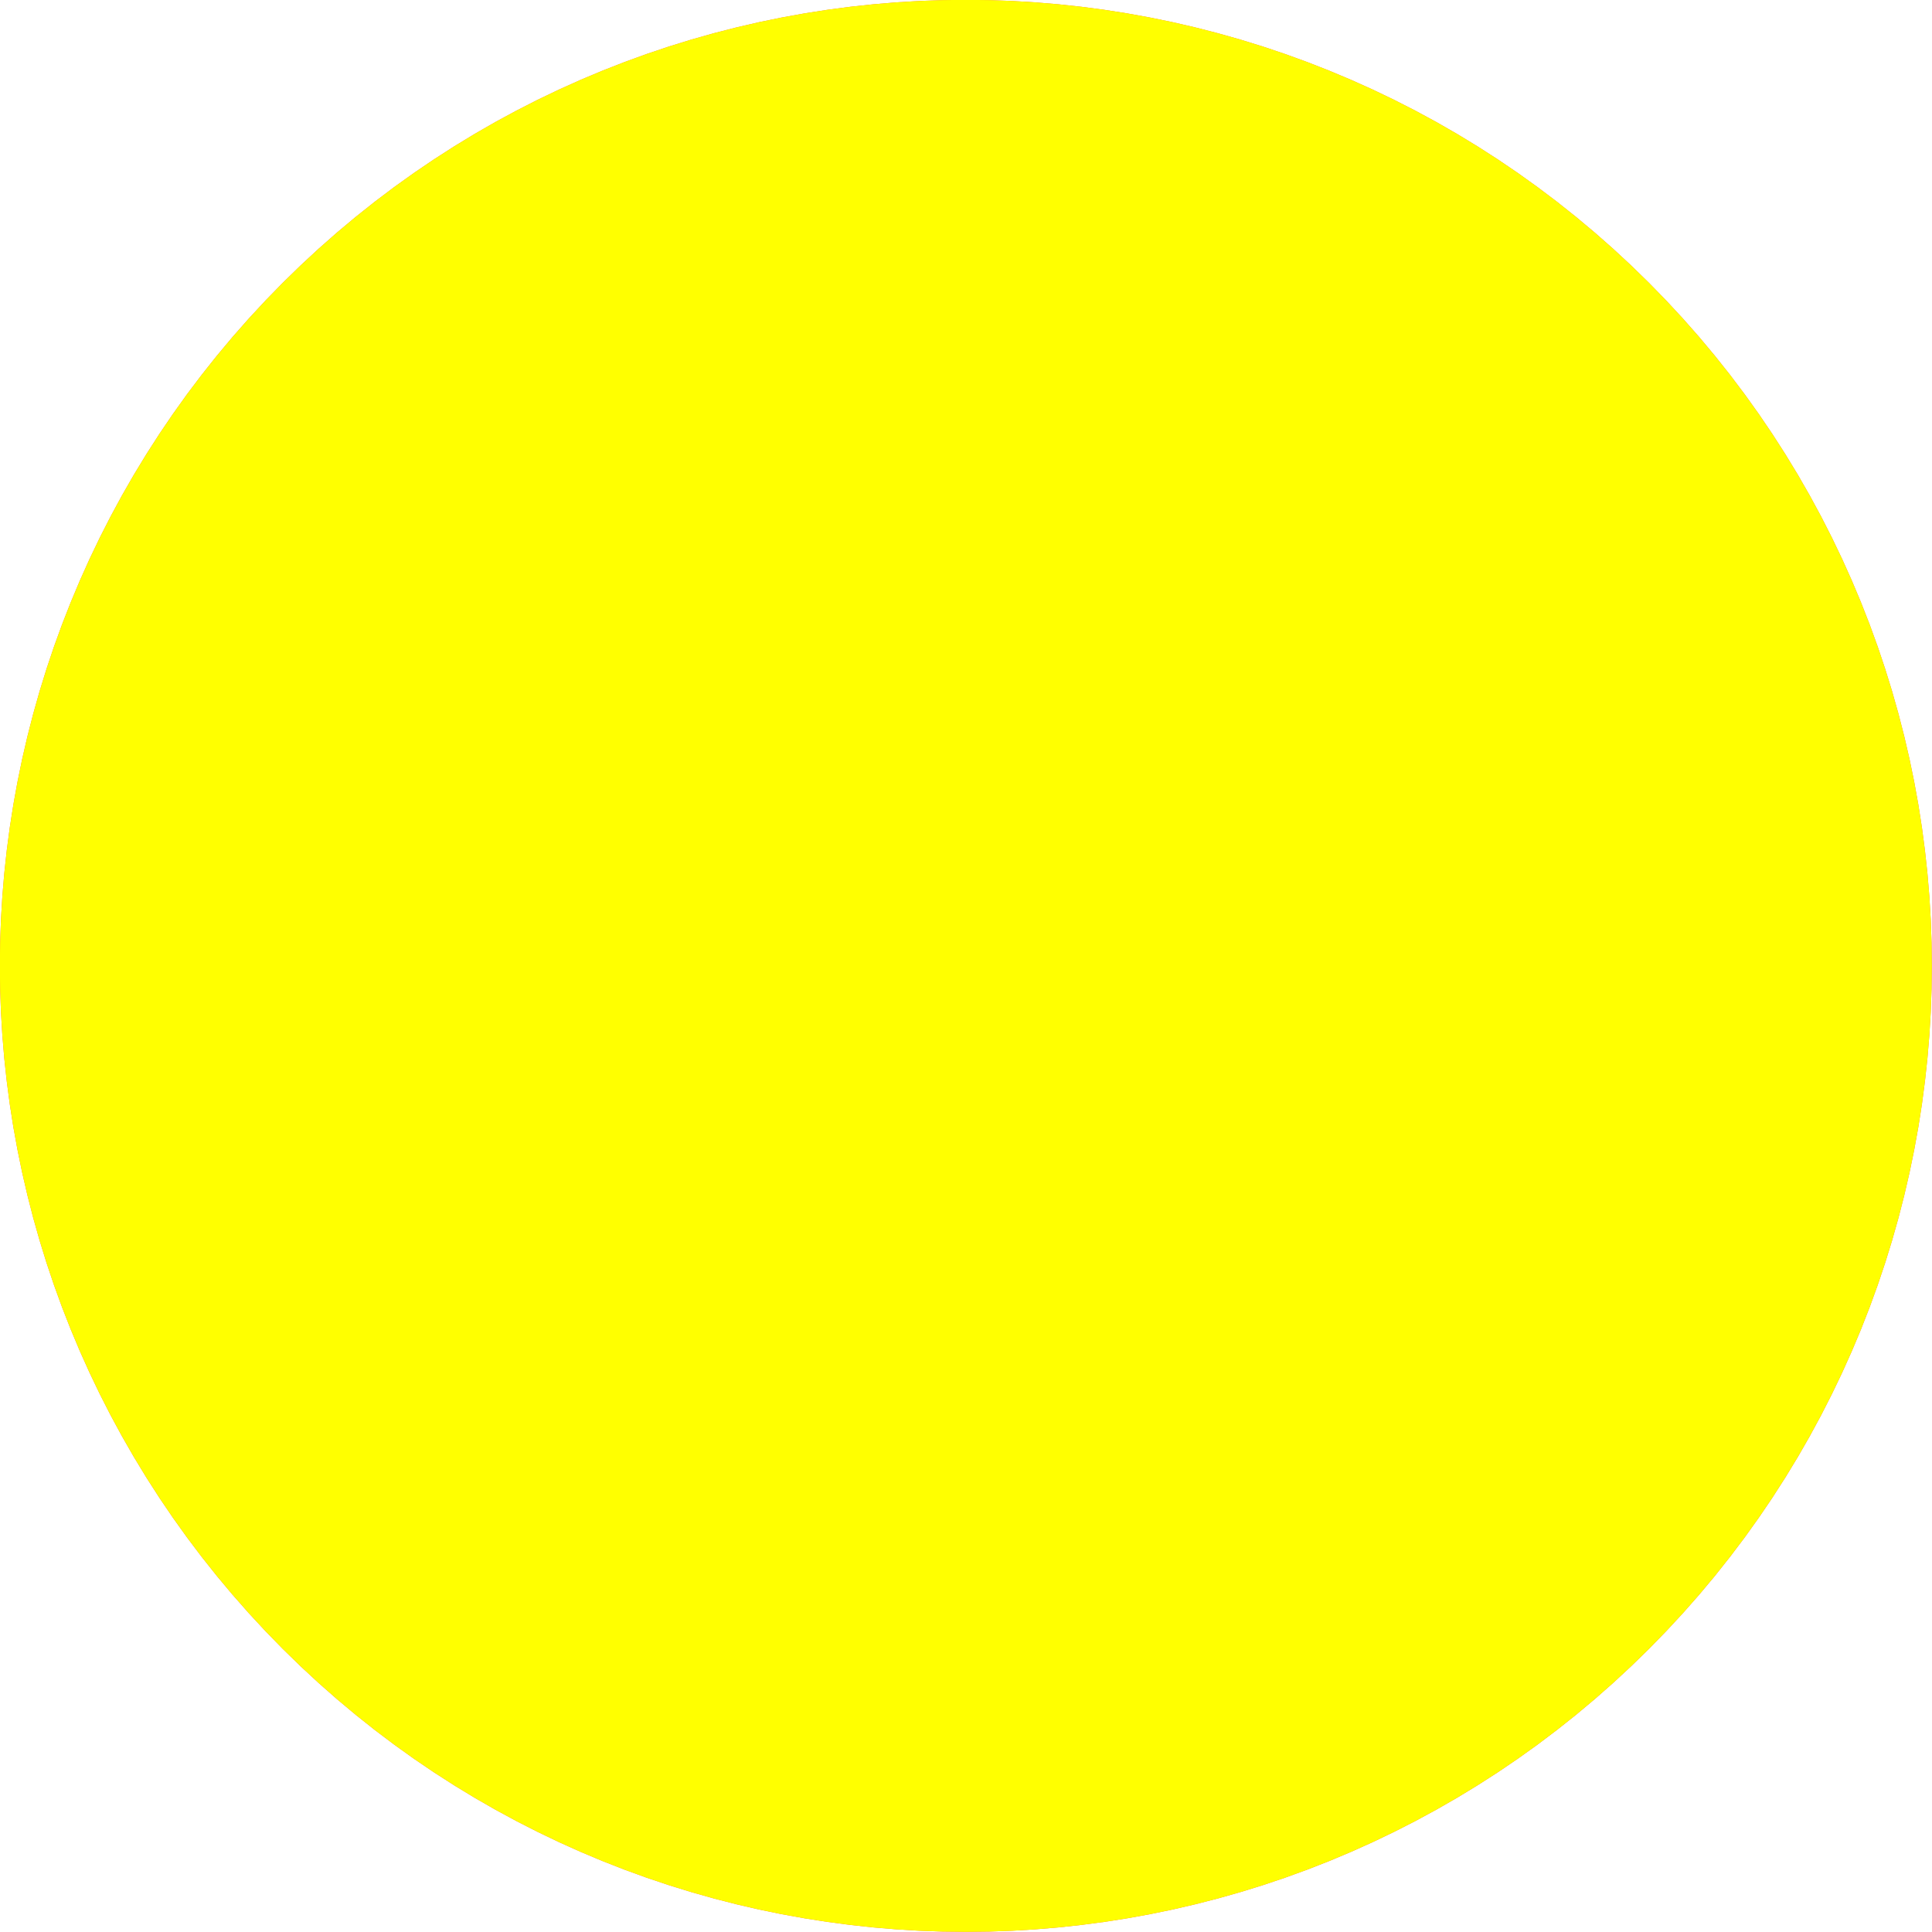
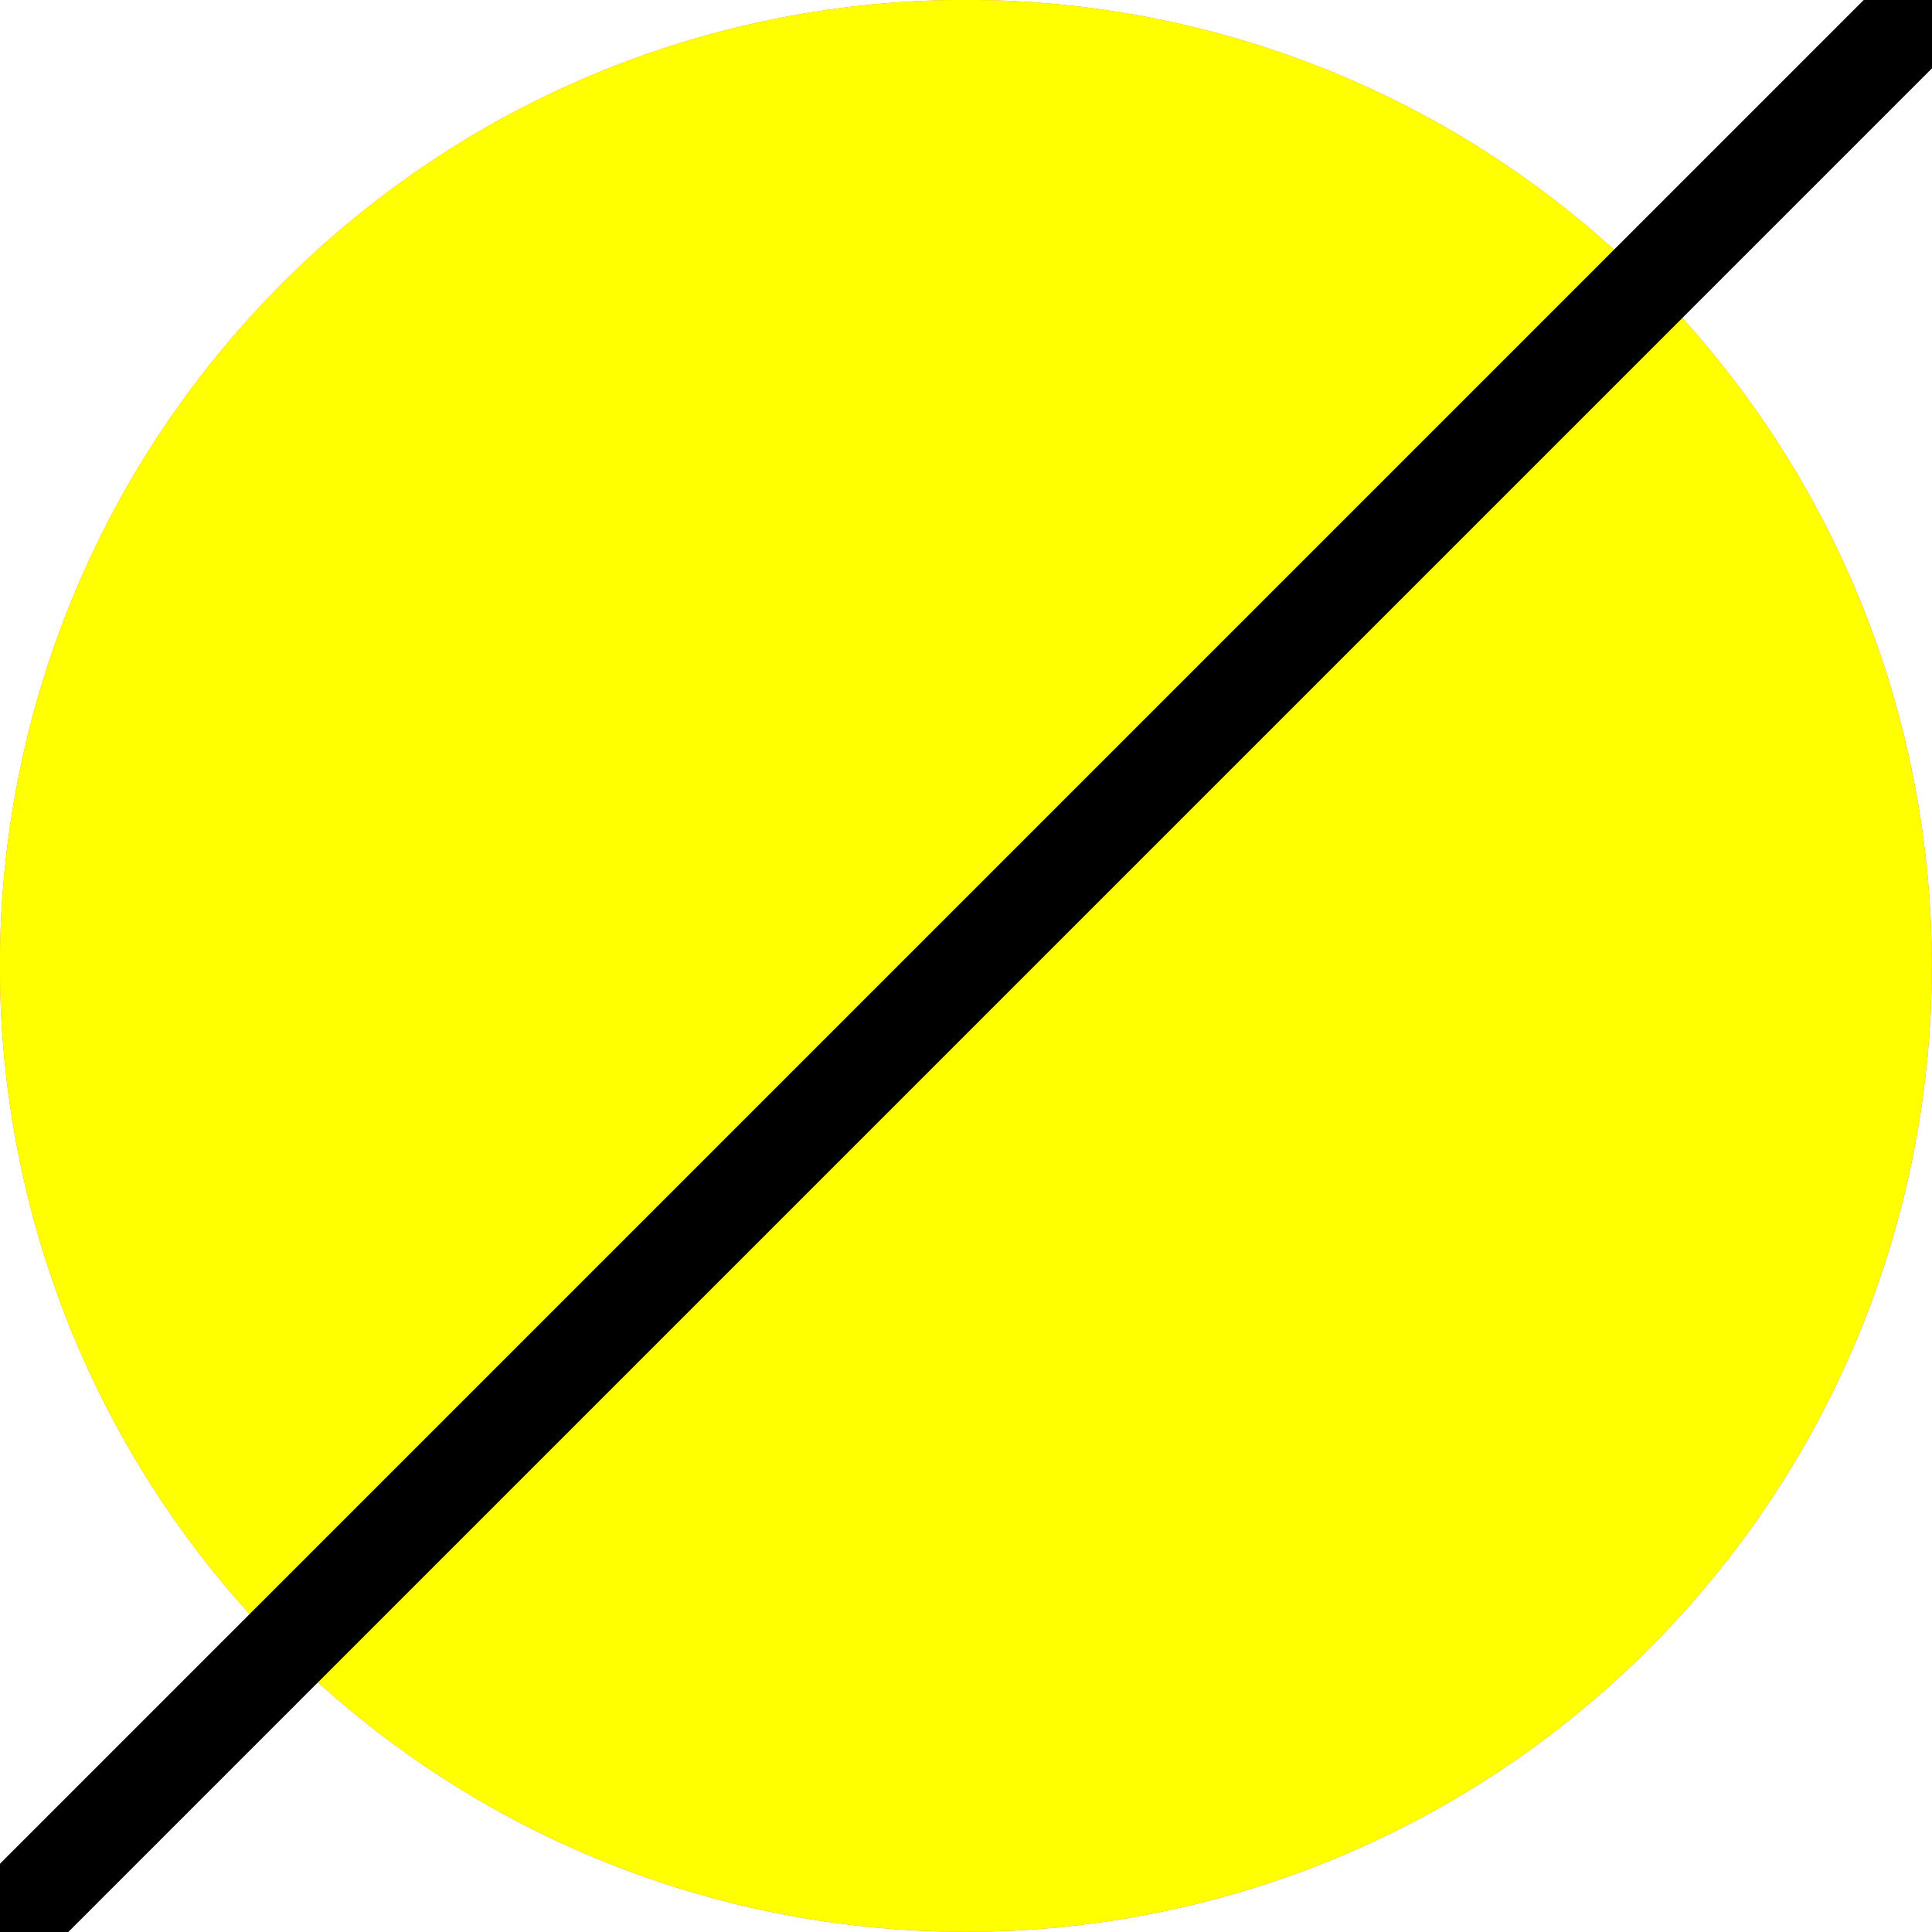
<svg xmlns="http://www.w3.org/2000/svg" height="300" width="300" viewBox="0 0 20 20">
  <circle r="5" cx="10" cy="10" fill="transparent" stroke="tomato" stroke-width="10" stroke-dasharray="calc(500 * 31.4 / 1000) 31.4" transform="rotate(-45) translate(-10 4.14)" />
  <circle r="5" cx="10" cy="10" fill="transparent" stroke="yellow" stroke-width="10" stroke-dasharray="calc(500 * 31.4 / 1000) 31.4" transform="rotate(135) translate( -10 -24.14)" />
+   <path d="         M 0, 20          L 20, 0 z" stroke-width="1" stroke="black" />
</svg>
